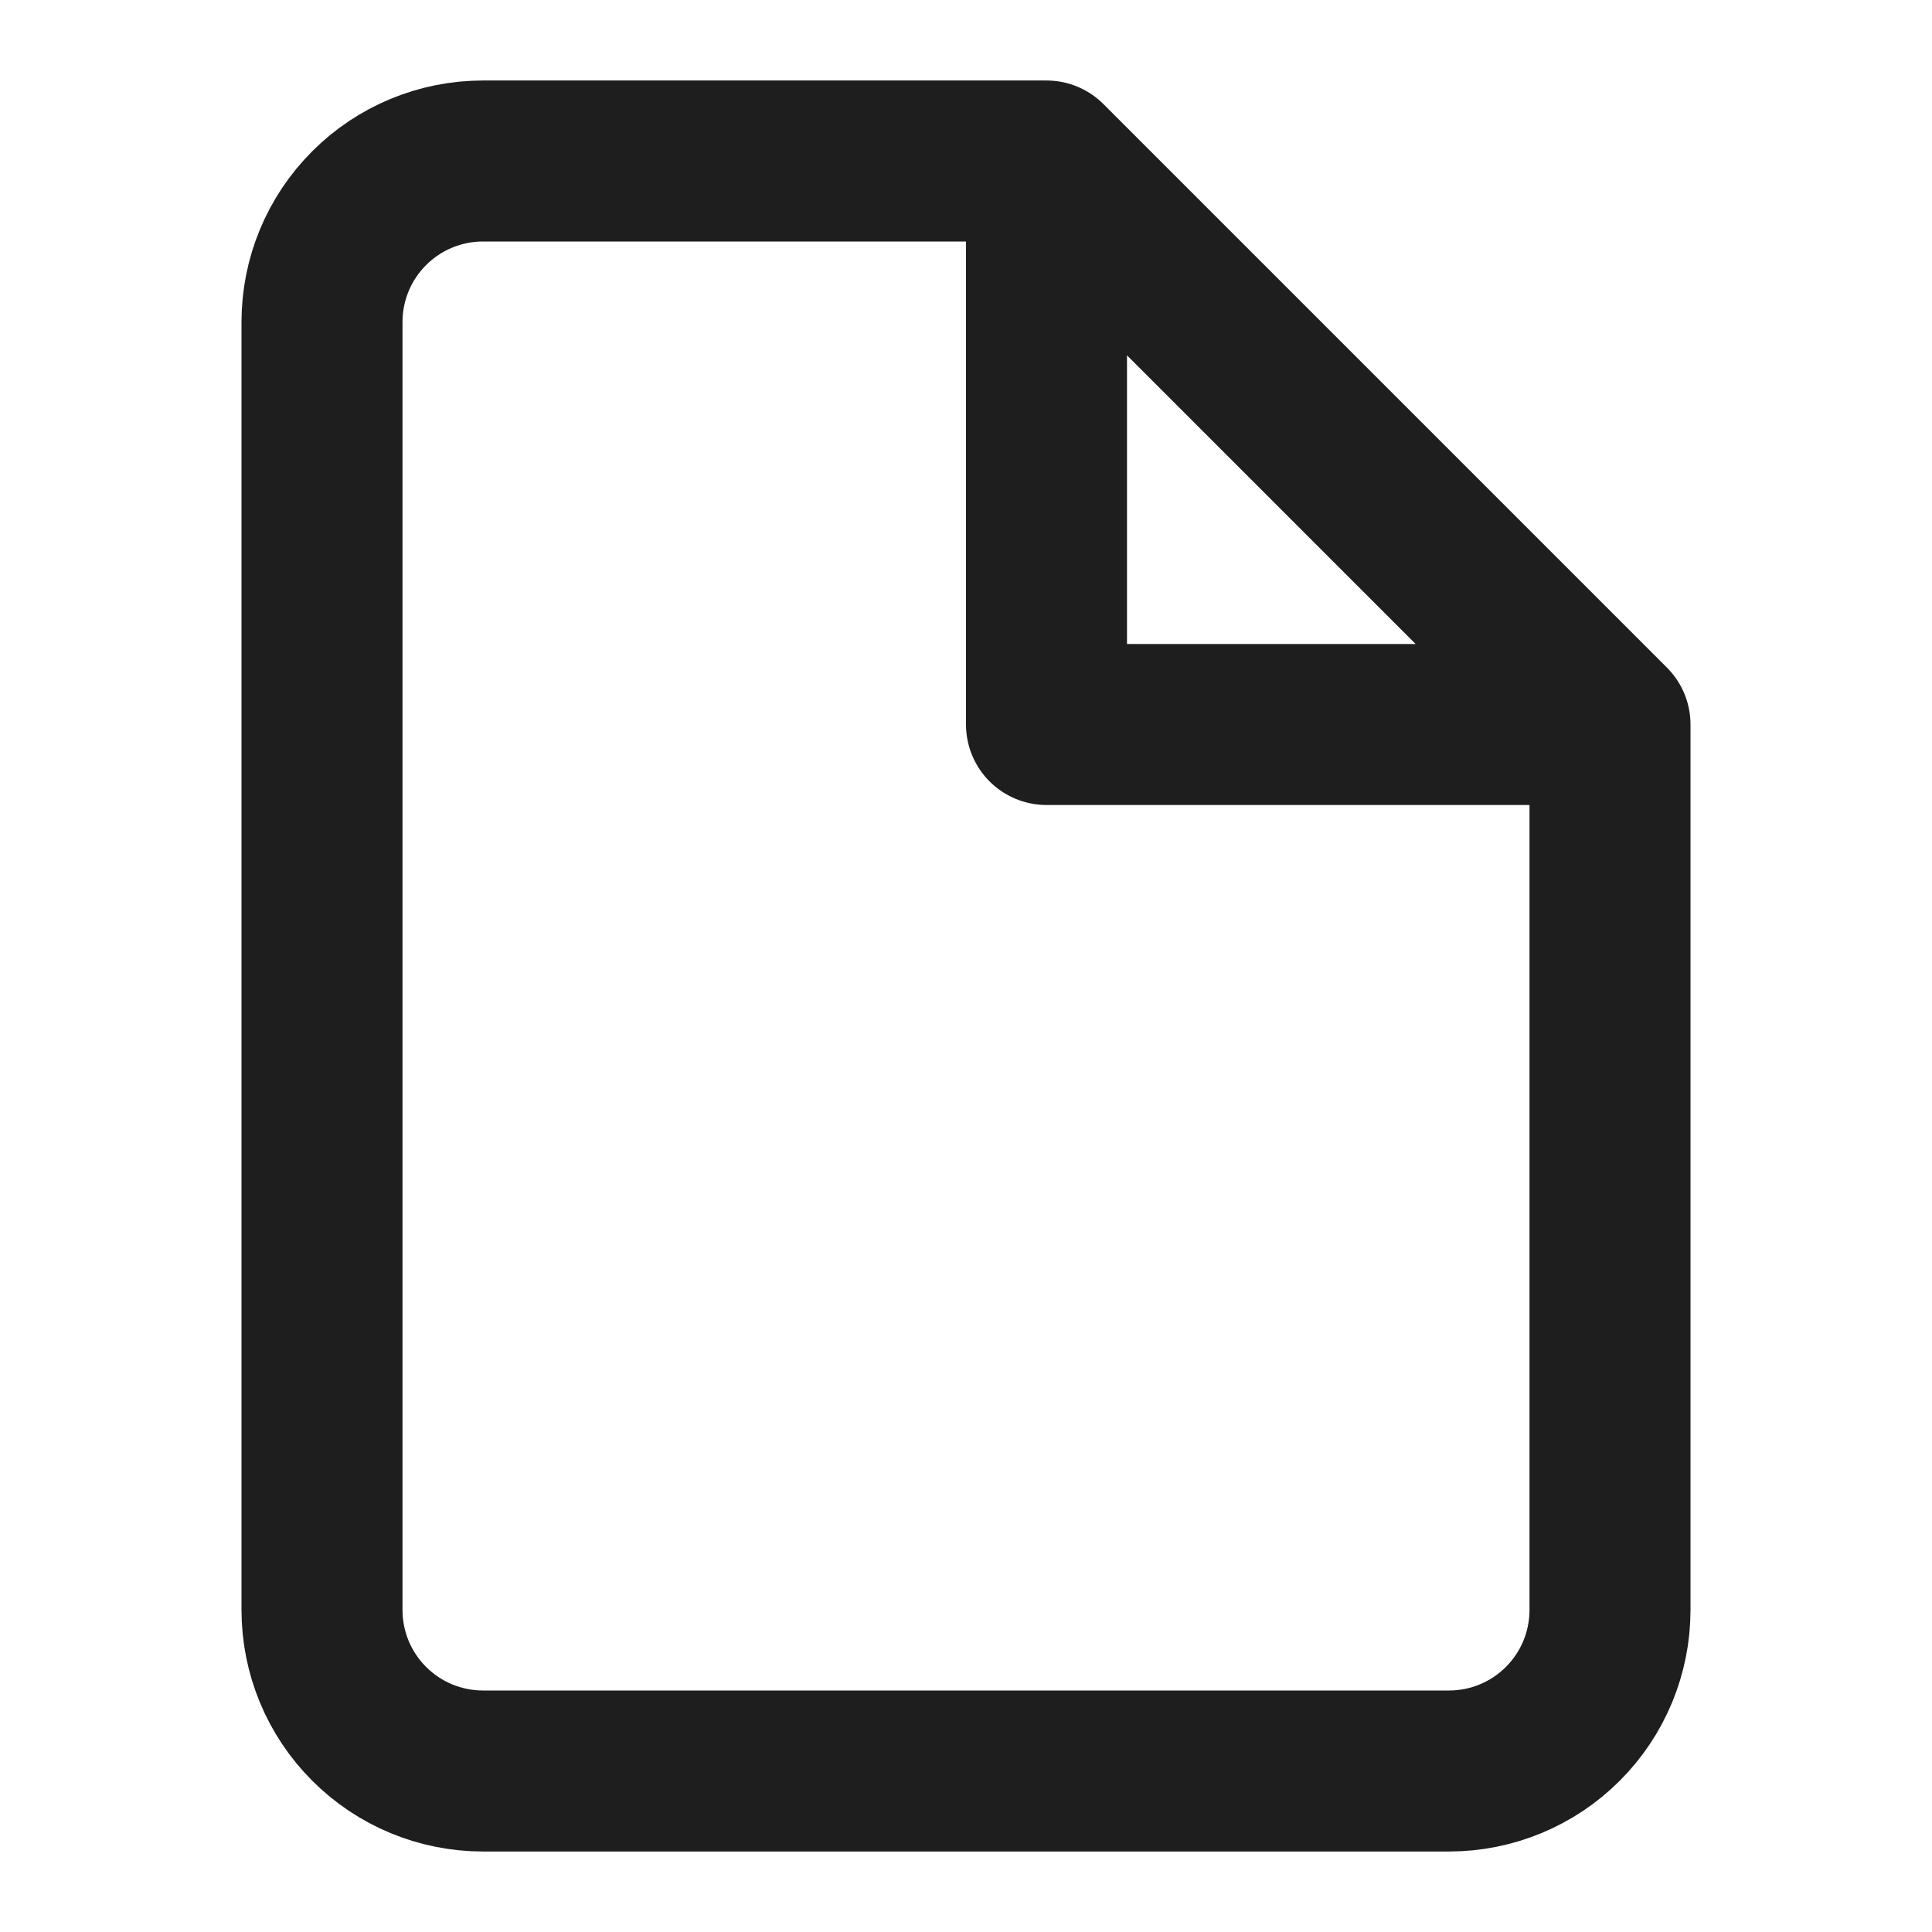
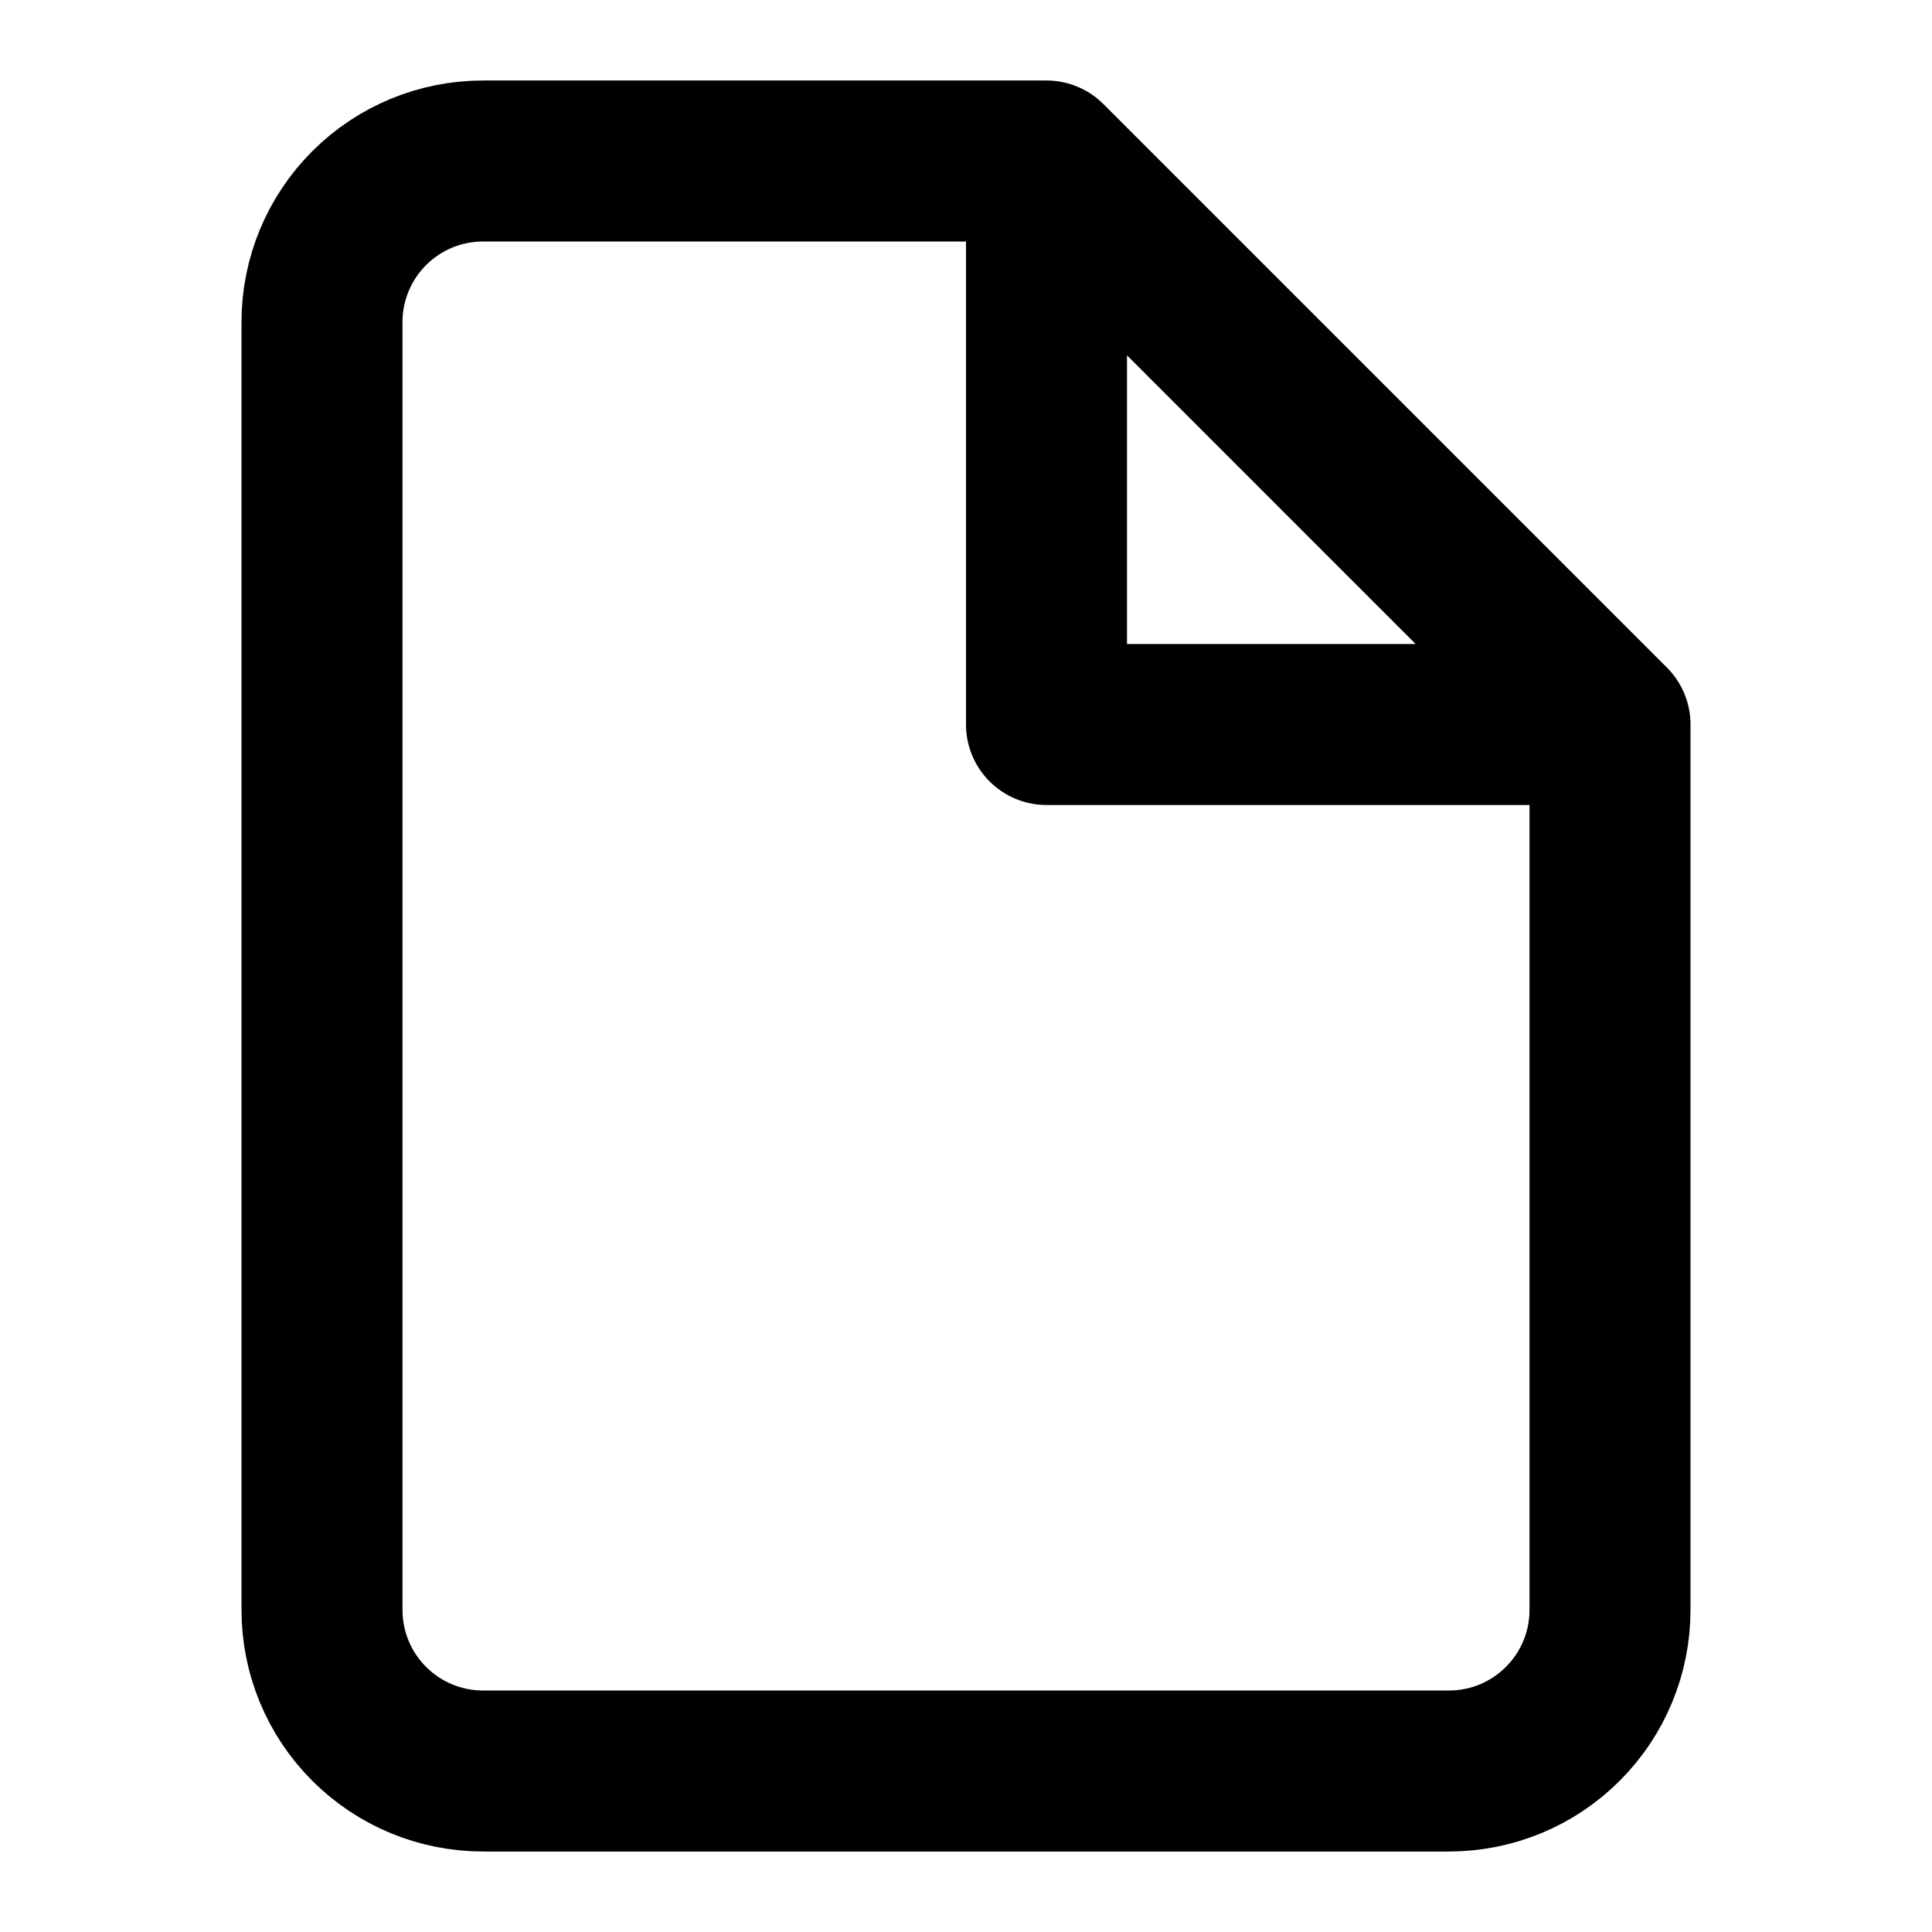
<svg xmlns="http://www.w3.org/2000/svg" width="48" height="48" viewBox="0 0 48 48" fill="none">
-   <path d="M26 4H12C10.939 4 9.922 4.421 9.172 5.172C8.421 5.922 8 6.939 8 8V40C8 41.061 8.421 42.078 9.172 42.828C9.922 43.579 10.939 44 12 44H36C37.061 44 38.078 43.579 38.828 42.828C39.579 42.078 40 41.061 40 40V18M26 4L40 18M26 4V18H40" stroke="#1E1E1E" stroke-width="4" stroke-linecap="round" stroke-linejoin="round" />
+   <path d="M26 4H12C10.939 4 9.922 4.421 9.172 5.172C8.421 5.922 8 6.939 8 8V40C8 41.061 8.421 42.078 9.172 42.828C9.922 43.579 10.939 44 12 44H36C37.061 44 38.078 43.579 38.828 42.828C39.579 42.078 40 41.061 40 40V18M26 4L40 18M26 4V18H40" stroke="currentColor" stroke-width="4" stroke-linecap="round" stroke-linejoin="round" />
</svg>
